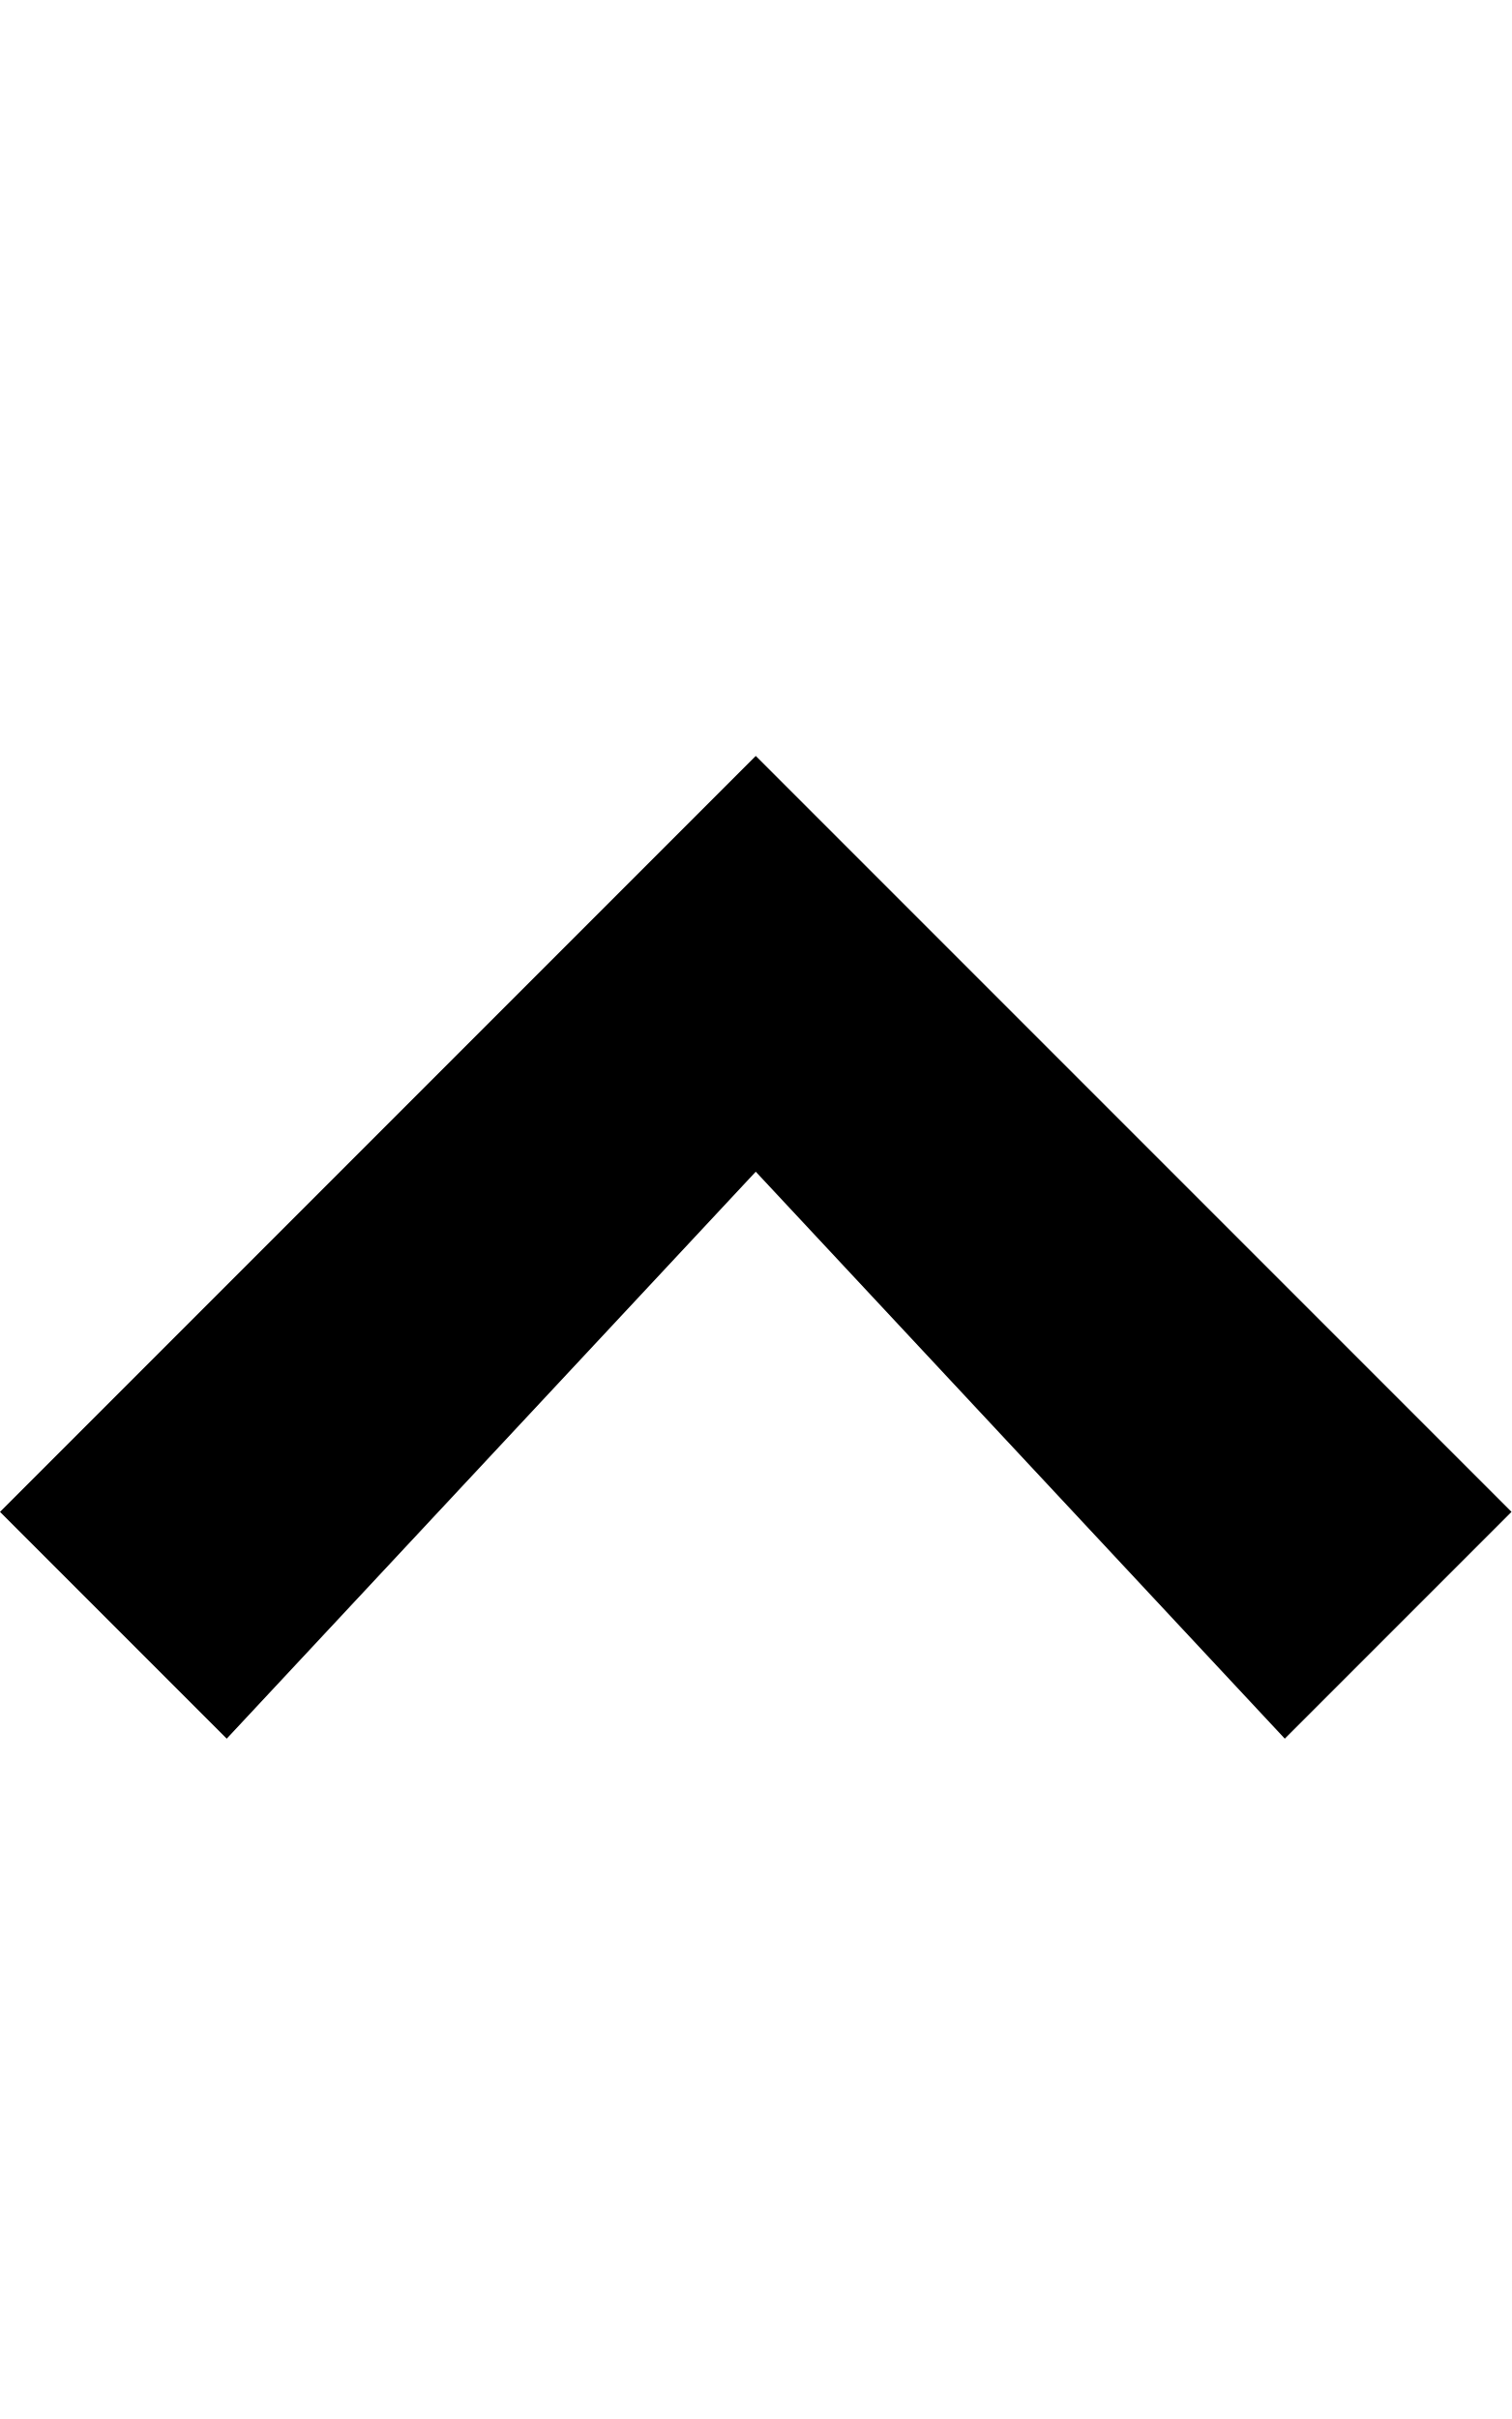
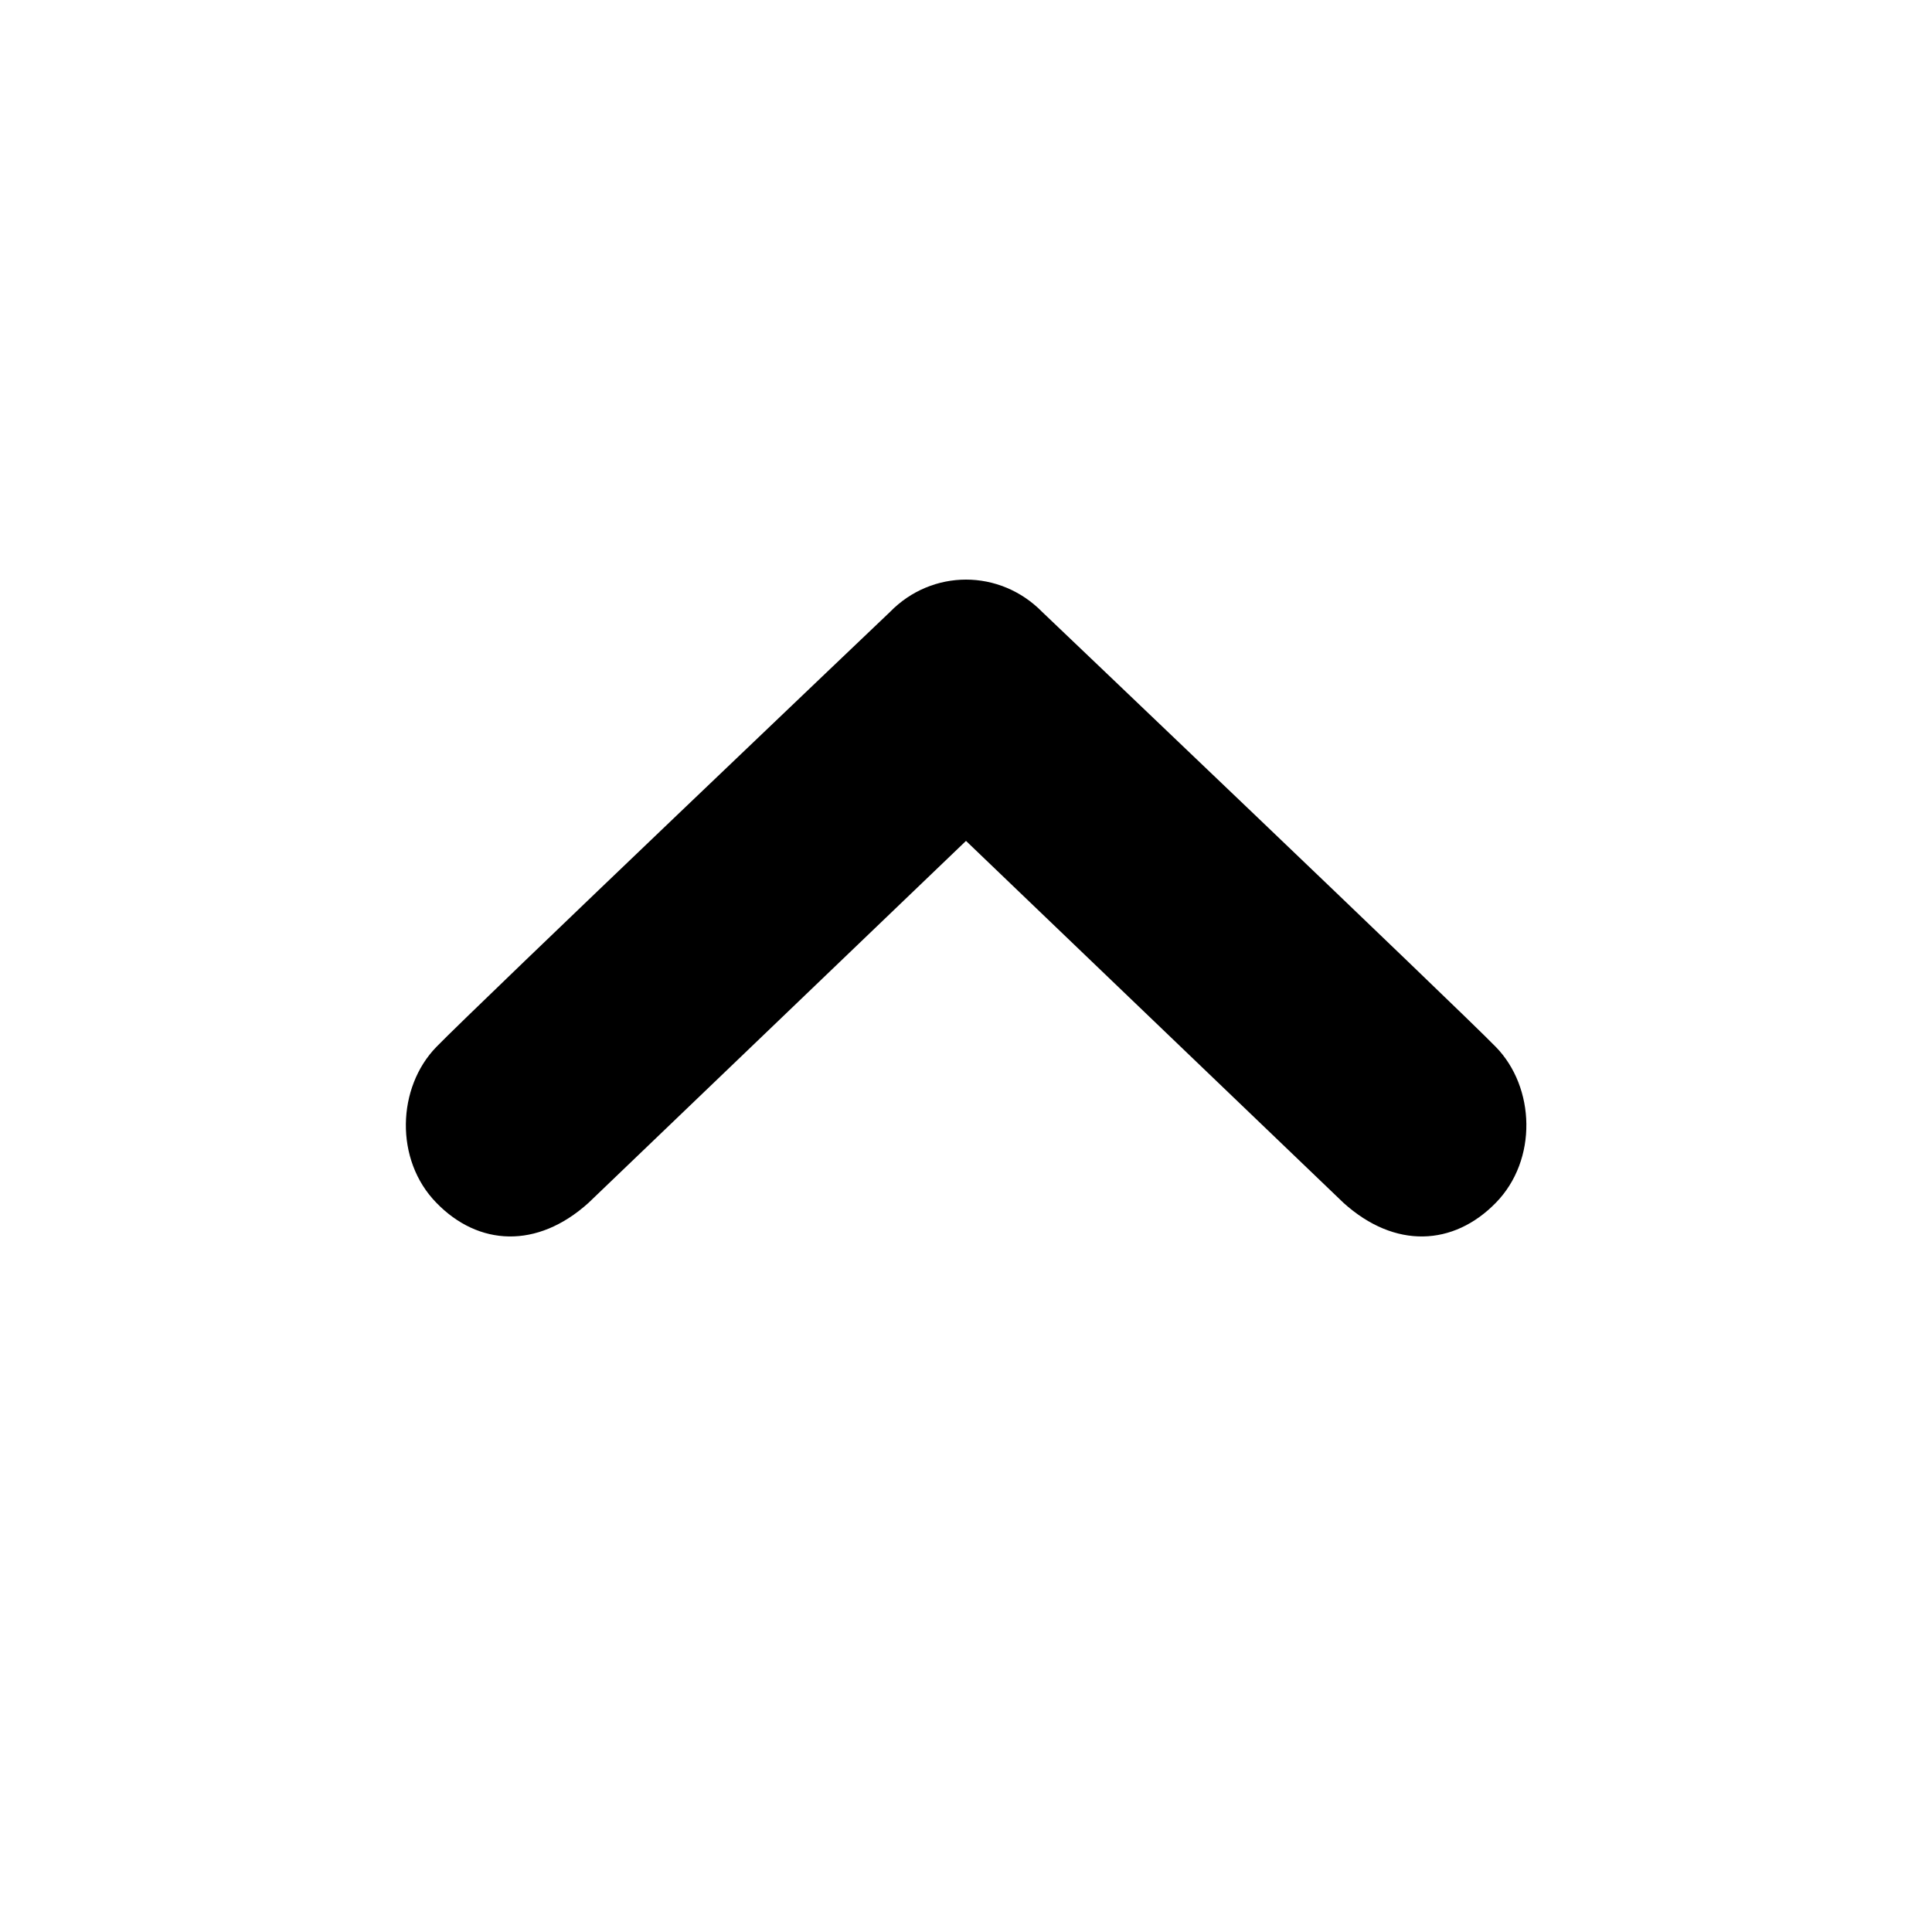
- <svg xmlns="http://www.w3.org/2000/svg" width="10px" height="16px" viewBox="0 0 10 16" version="1.1">
-   <defs />
-   <g id="Octicons" stroke="none" stroke-width="1" fill="none" fill-rule="evenodd">
-     <g id="chevron-up" fill="#000000">
-       <polygon id="Shape" points="10 10 8.5 11.5 5 7.75 1.5 11.5 0 10 5 5" />
-     </g>
-   </g>
+ <svg xmlns="http://www.w3.org/2000/svg" version="1.1" id="Chevron_up" x="0px" y="0px" viewBox="0 0 20 20" enable-background="new 0 0 20 20" xml:space="preserve">
+   <path d="M15.484,12.452c-0.436,0.446-1.043,0.481-1.576,0L10,8.705l-3.908,3.747c-0.533,0.481-1.141,0.446-1.574,0  c-0.436-0.445-0.408-1.197,0-1.615c0.406-0.418,4.695-4.502,4.695-4.502C9.43,6.112,9.715,6,10,6s0.57,0.112,0.789,0.335  c0,0,4.287,4.084,4.695,4.502C15.893,11.255,15.92,12.007,15.484,12.452z" />
</svg>
